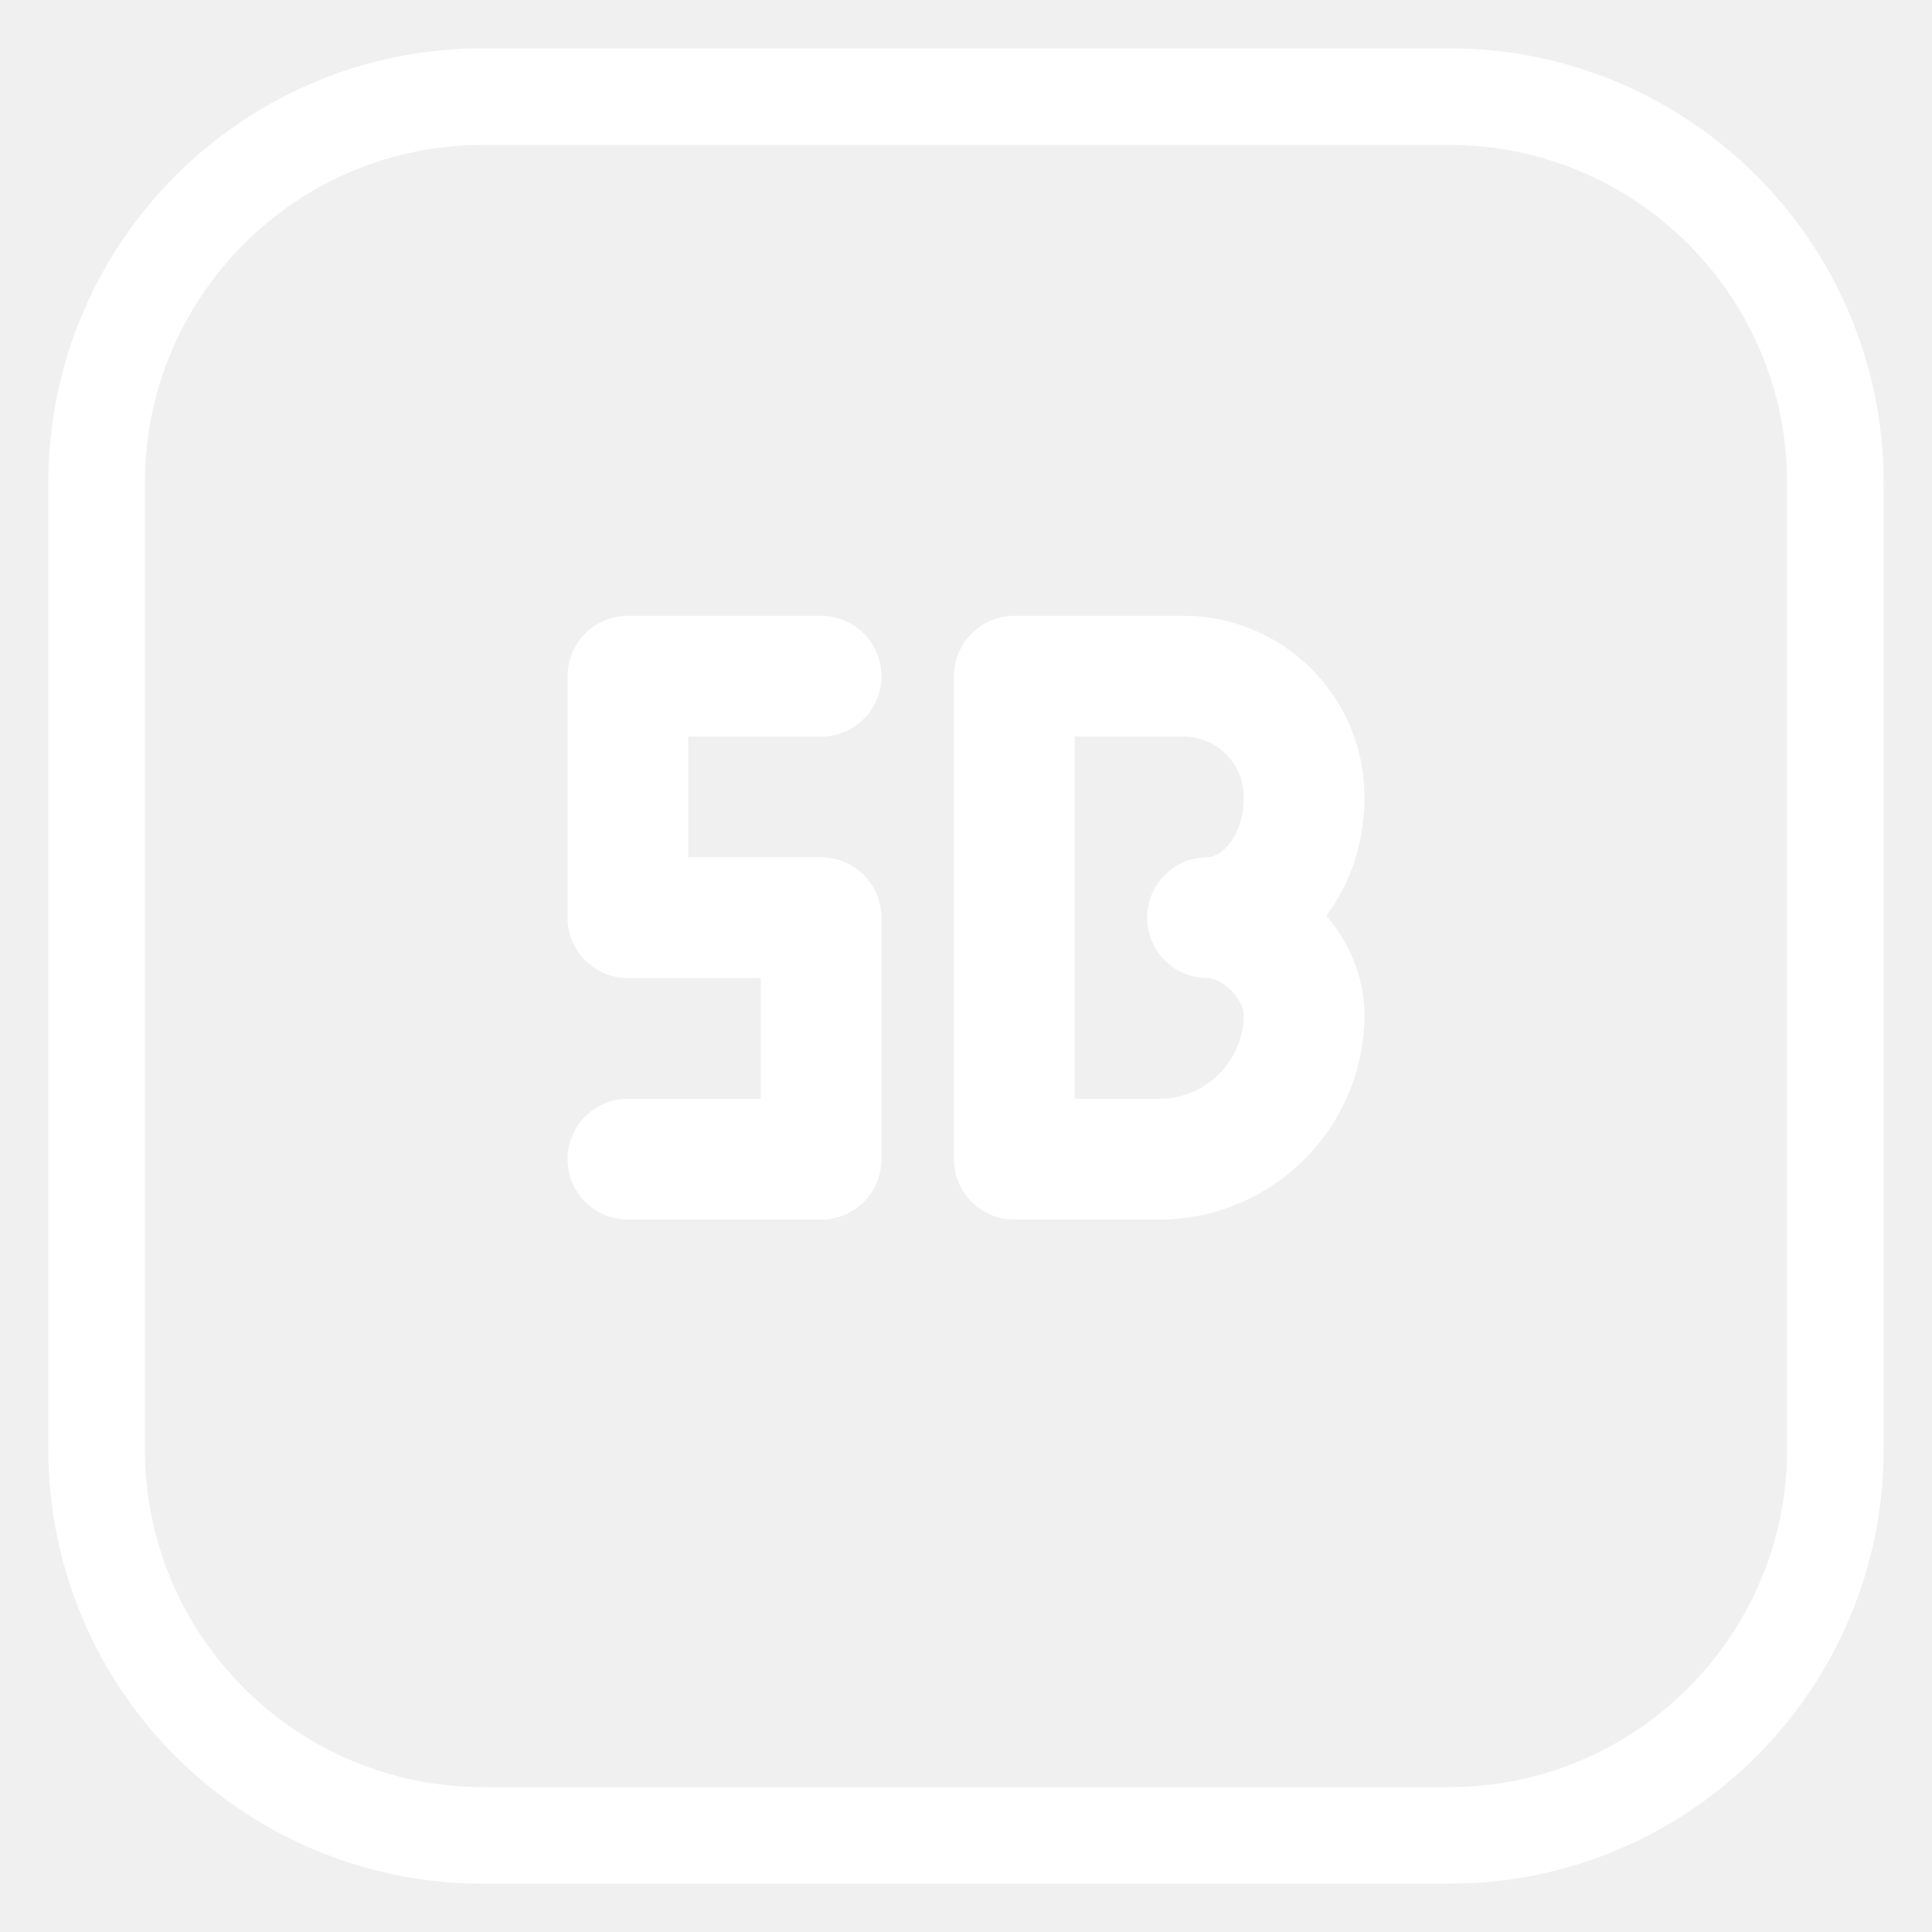
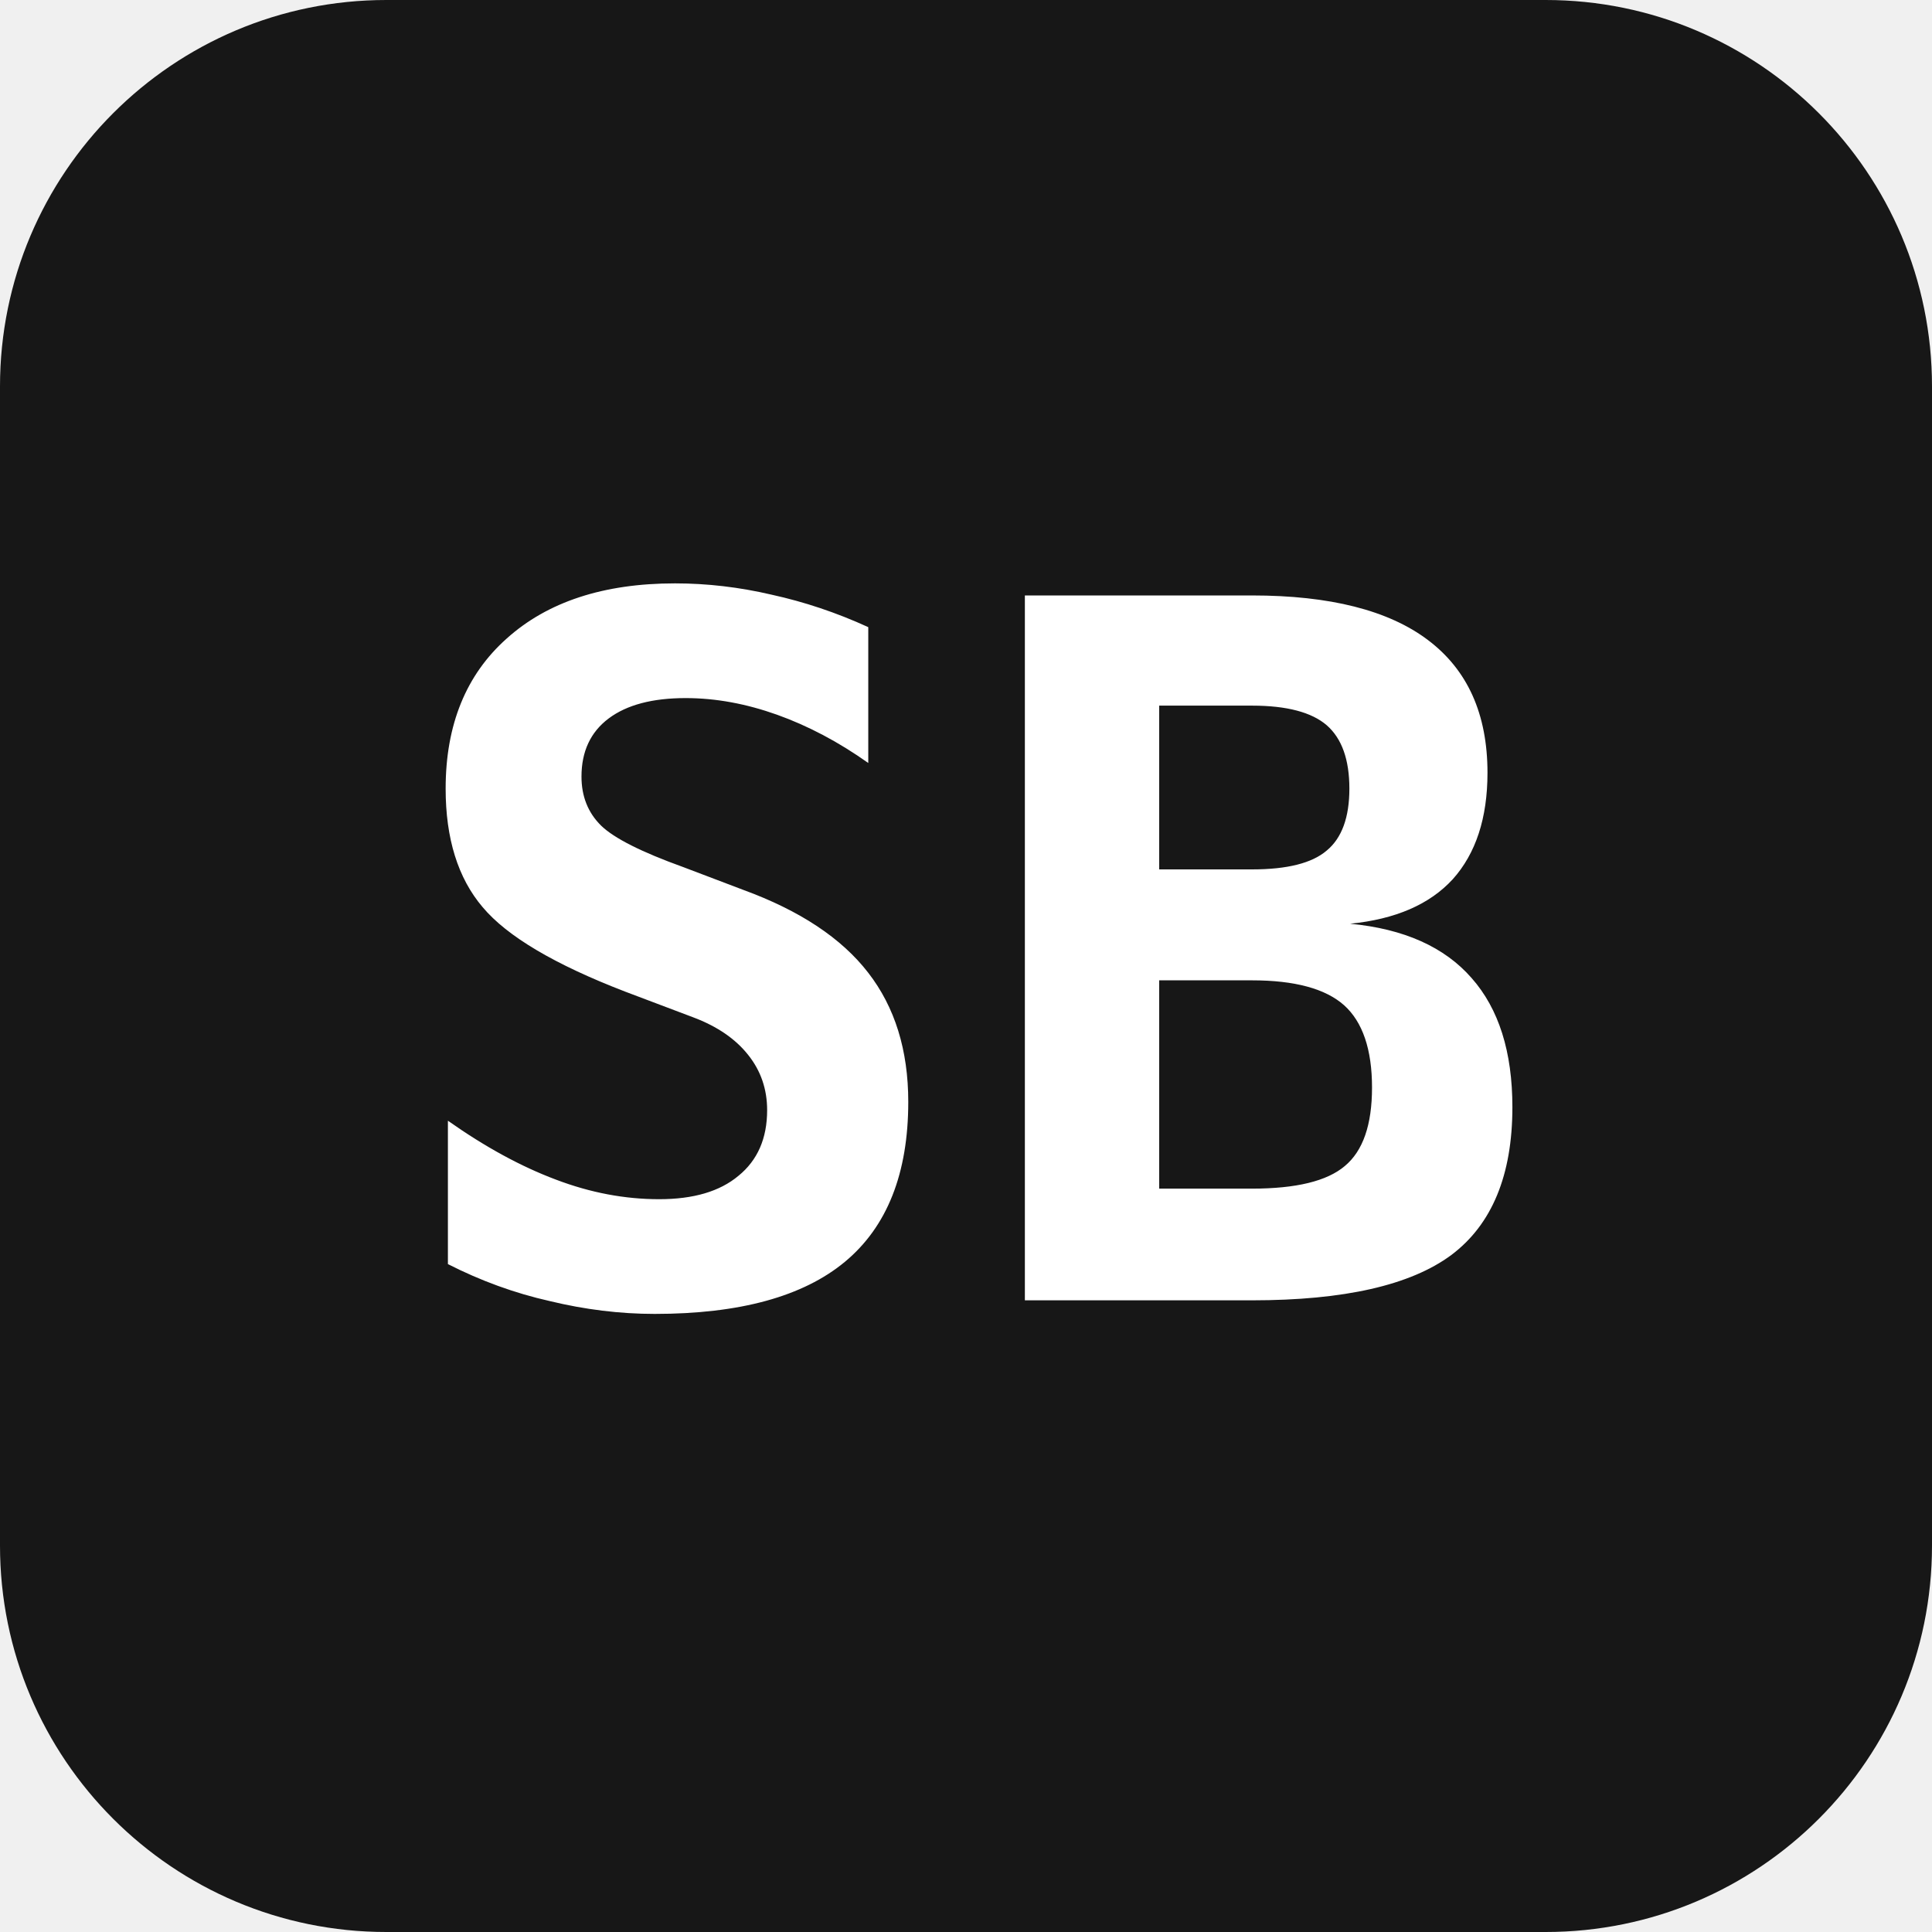
<svg xmlns="http://www.w3.org/2000/svg" width="64" height="64" viewBox="0 0 40 40" fill="none">
-   <rect x="2" y="2" width="36" height="36" rx="8" stroke="#ffffff" stroke-width="2" fill="none" />
-   <path d="M17 14H13V19H17V24H13" stroke="#ffffff" stroke-width="2.5" stroke-linecap="round" stroke-linejoin="round" />
-   <path d="M21 14V24H24C25.657 24 27 22.657 27 21C27 20 26 19 25 19C26 19 27 18 27 16.5C27 15.119 25.881 14 24.5 14H21Z" stroke="#ffffff" stroke-width="2.5" stroke-linecap="round" stroke-linejoin="round" />
+   <rect width="40" height="40" rx="8" fill="#171717" />
+   <text x="50%" y="50%" dominant-baseline="central" text-anchor="middle" font-family="monospace" font-weight="900" font-size="20" fill="#ffffff">SB</text>
</svg>
